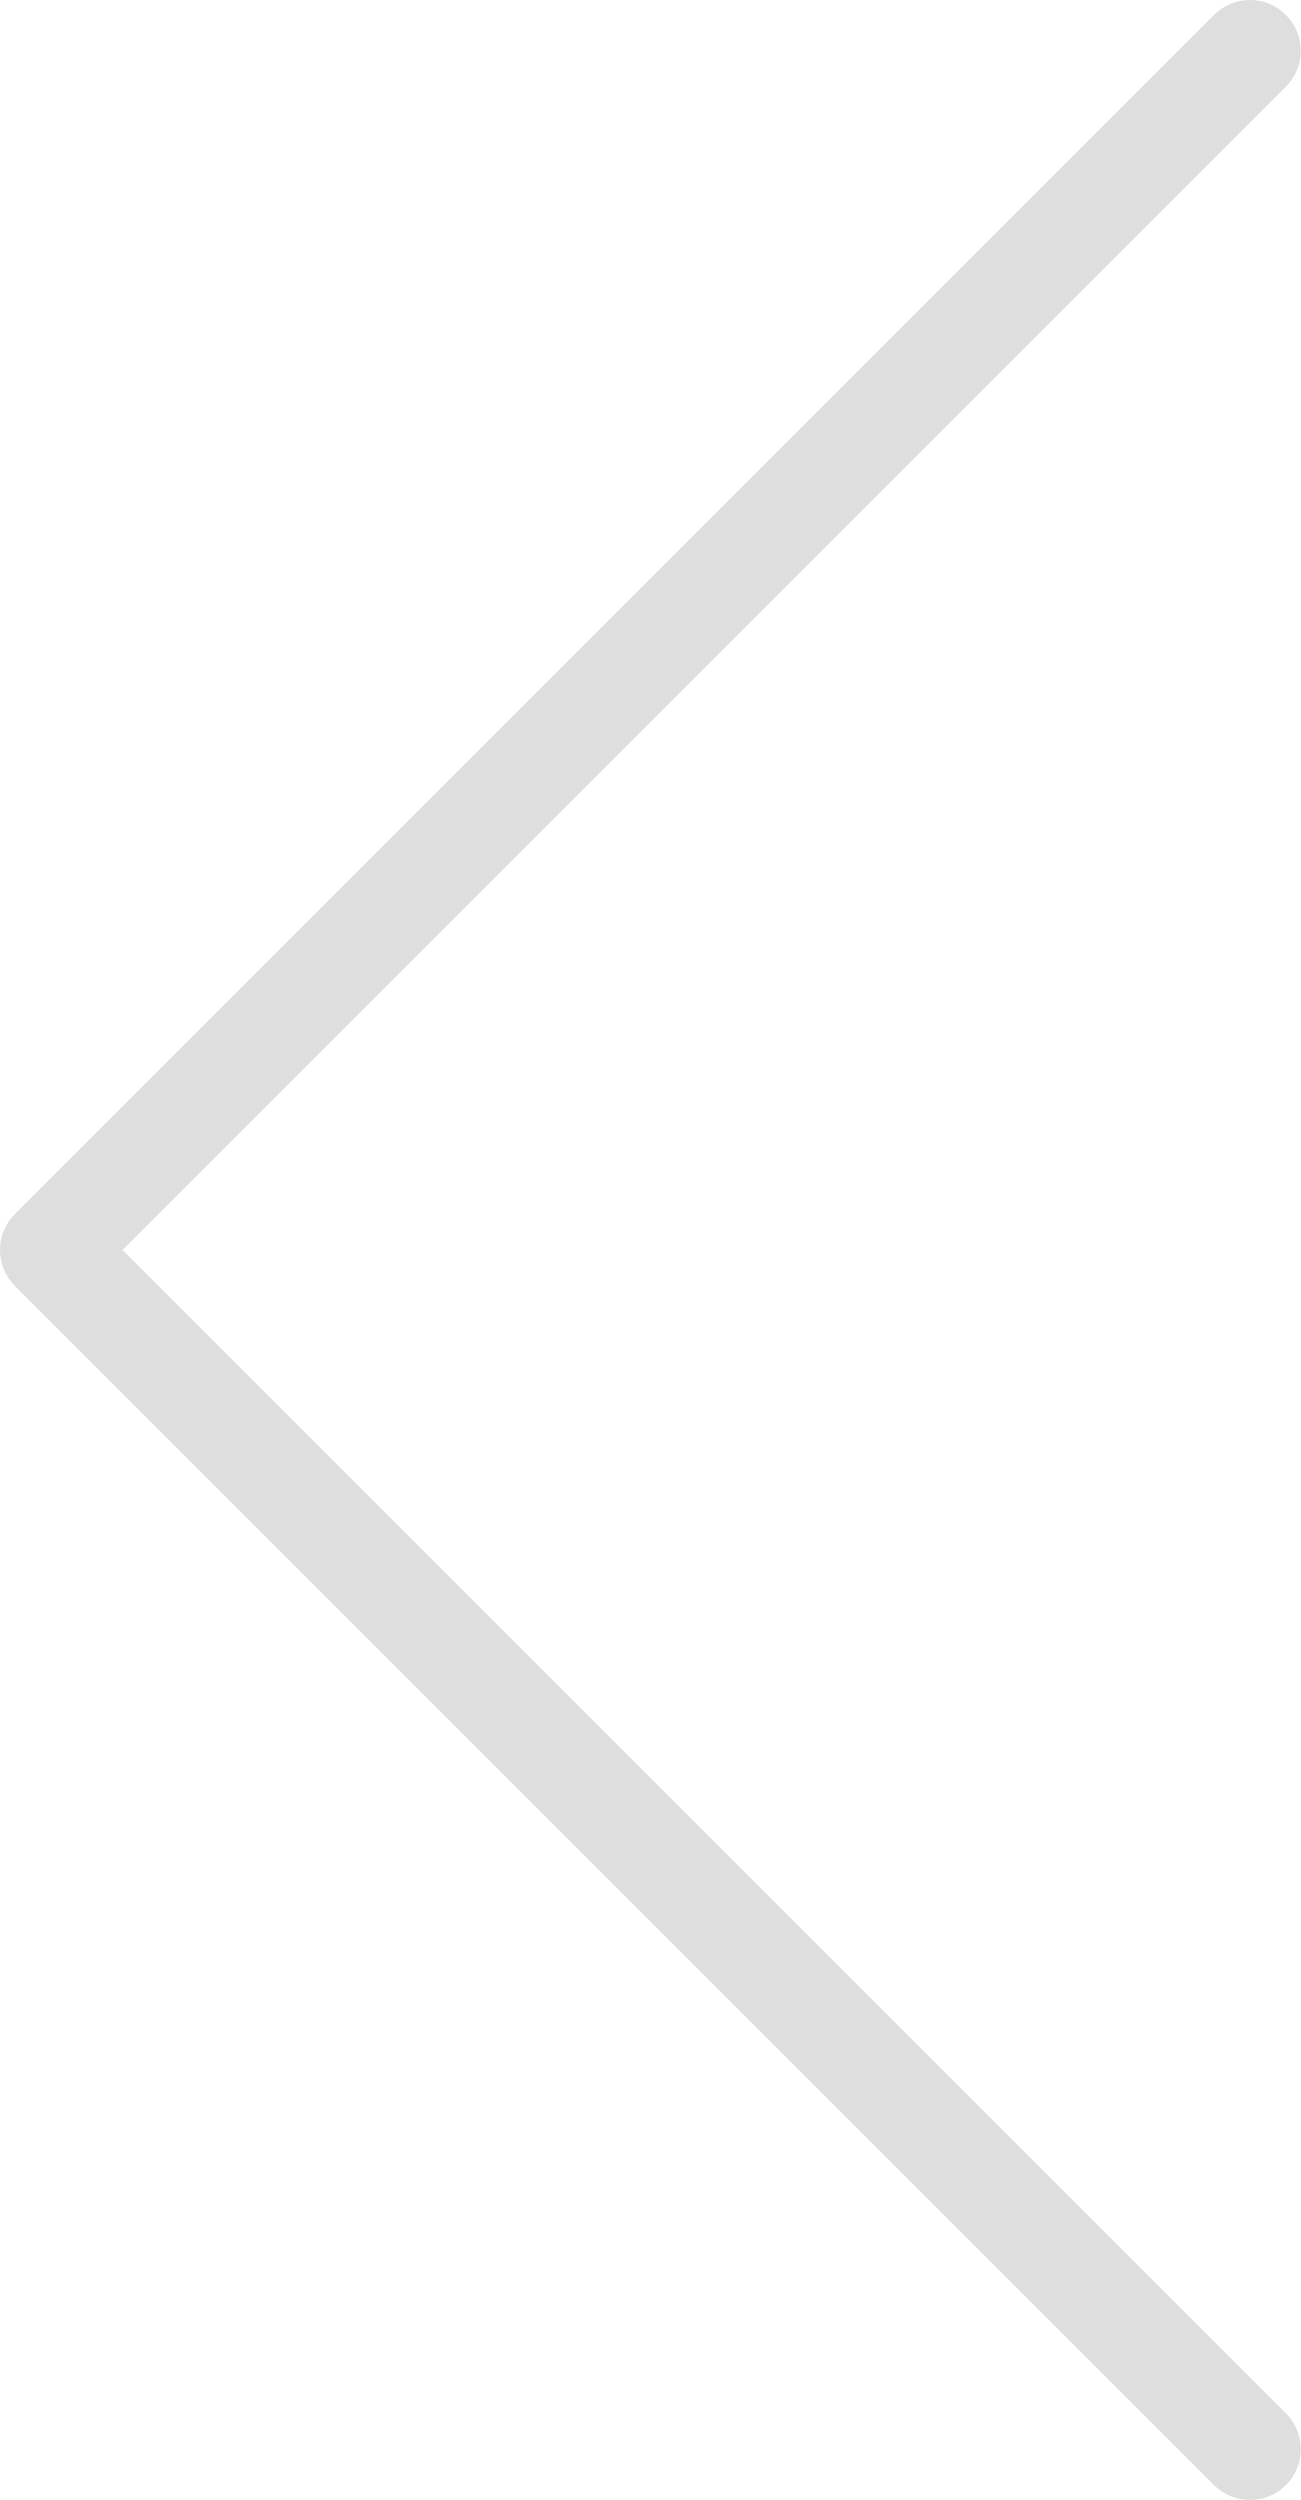
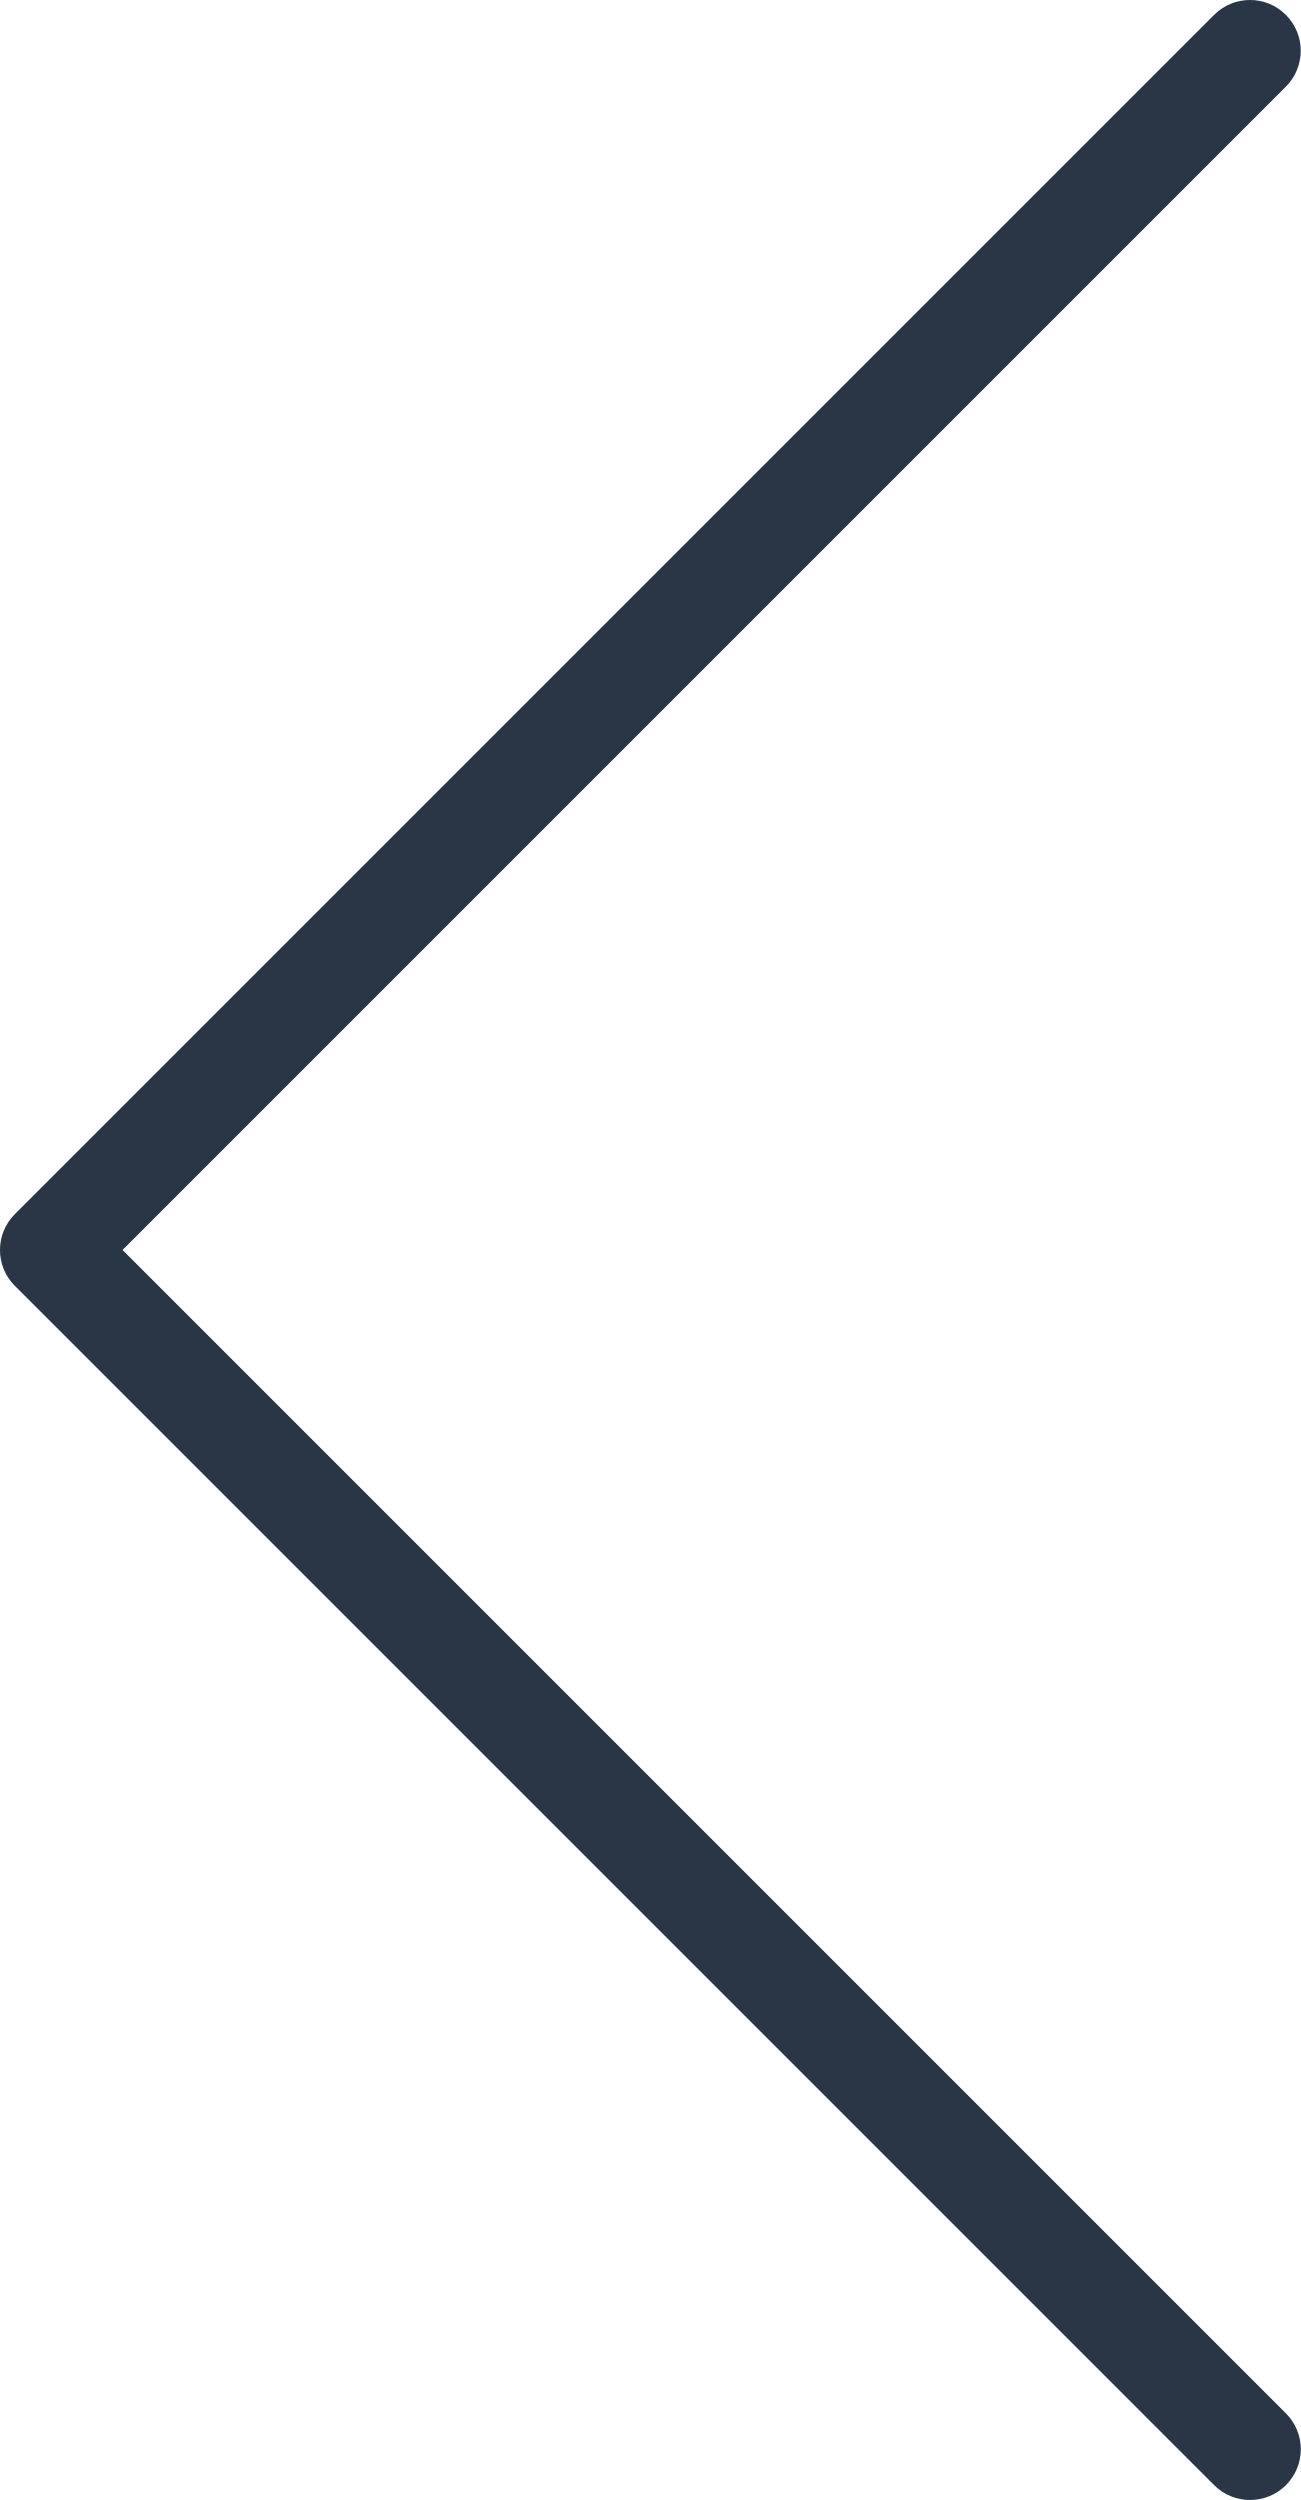
<svg xmlns="http://www.w3.org/2000/svg" version="1.1" id="Layer_1" x="0px" y="0px" width="21.706px" height="41.719px" viewBox="0 0 21.706 41.719" enable-background="new 0 0 21.706 41.719" xml:space="preserve">
-   <path fill="#dedede" d="M2.045,20.859L21.458,1.446c0.331-0.331,0.331-0.867,0-1.198c-0.33-0.331-0.867-0.331-1.197,0L0.248,20.261 c-0.331,0.33-0.331,0.867,0,1.197l20.013,20.013c0.164,0.165,0.382,0.248,0.599,0.248s0.434-0.083,0.599-0.248 c0.331-0.331,0.331-0.867,0-1.198L2.045,20.859z" />
+   <path fill="#283645" d="M2.045,20.859L21.458,1.446c0.331-0.331,0.331-0.867,0-1.198c-0.33-0.331-0.867-0.331-1.197,0L0.248,20.261 c-0.331,0.33-0.331,0.867,0,1.197l20.013,20.013c0.164,0.165,0.382,0.248,0.599,0.248s0.434-0.083,0.599-0.248 c0.331-0.331,0.331-0.867,0-1.198L2.045,20.859z" />
</svg>
